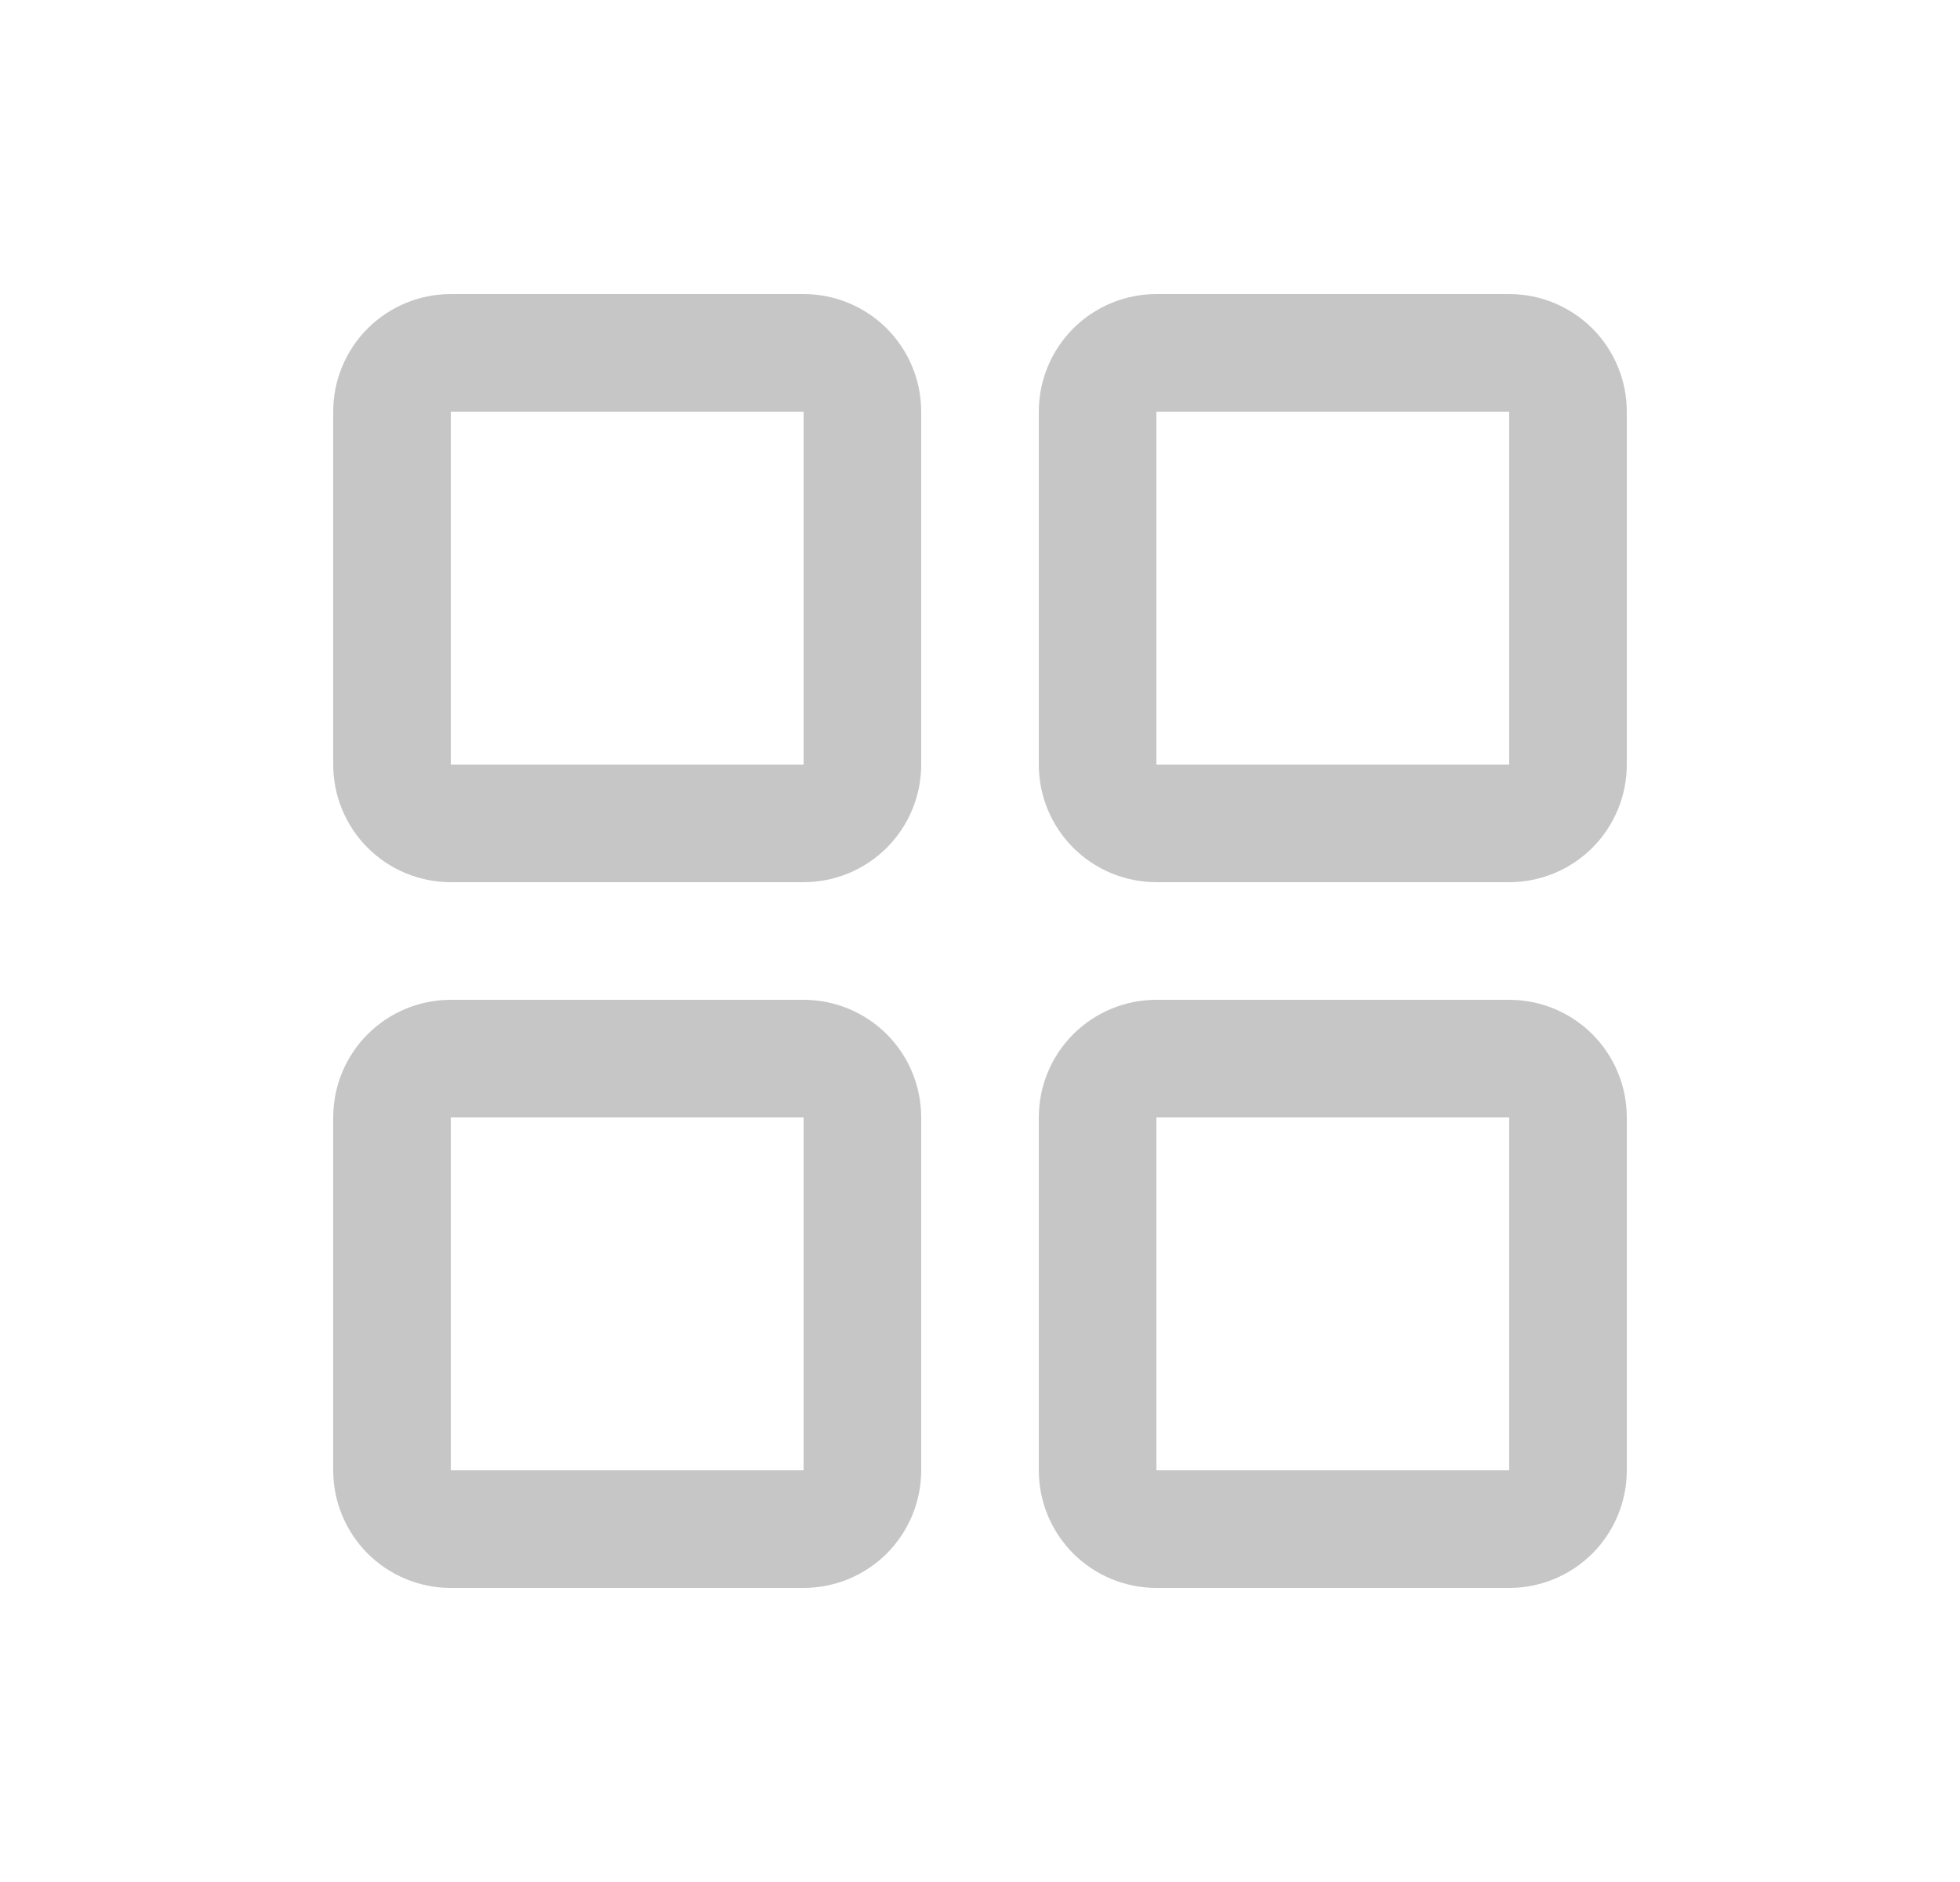
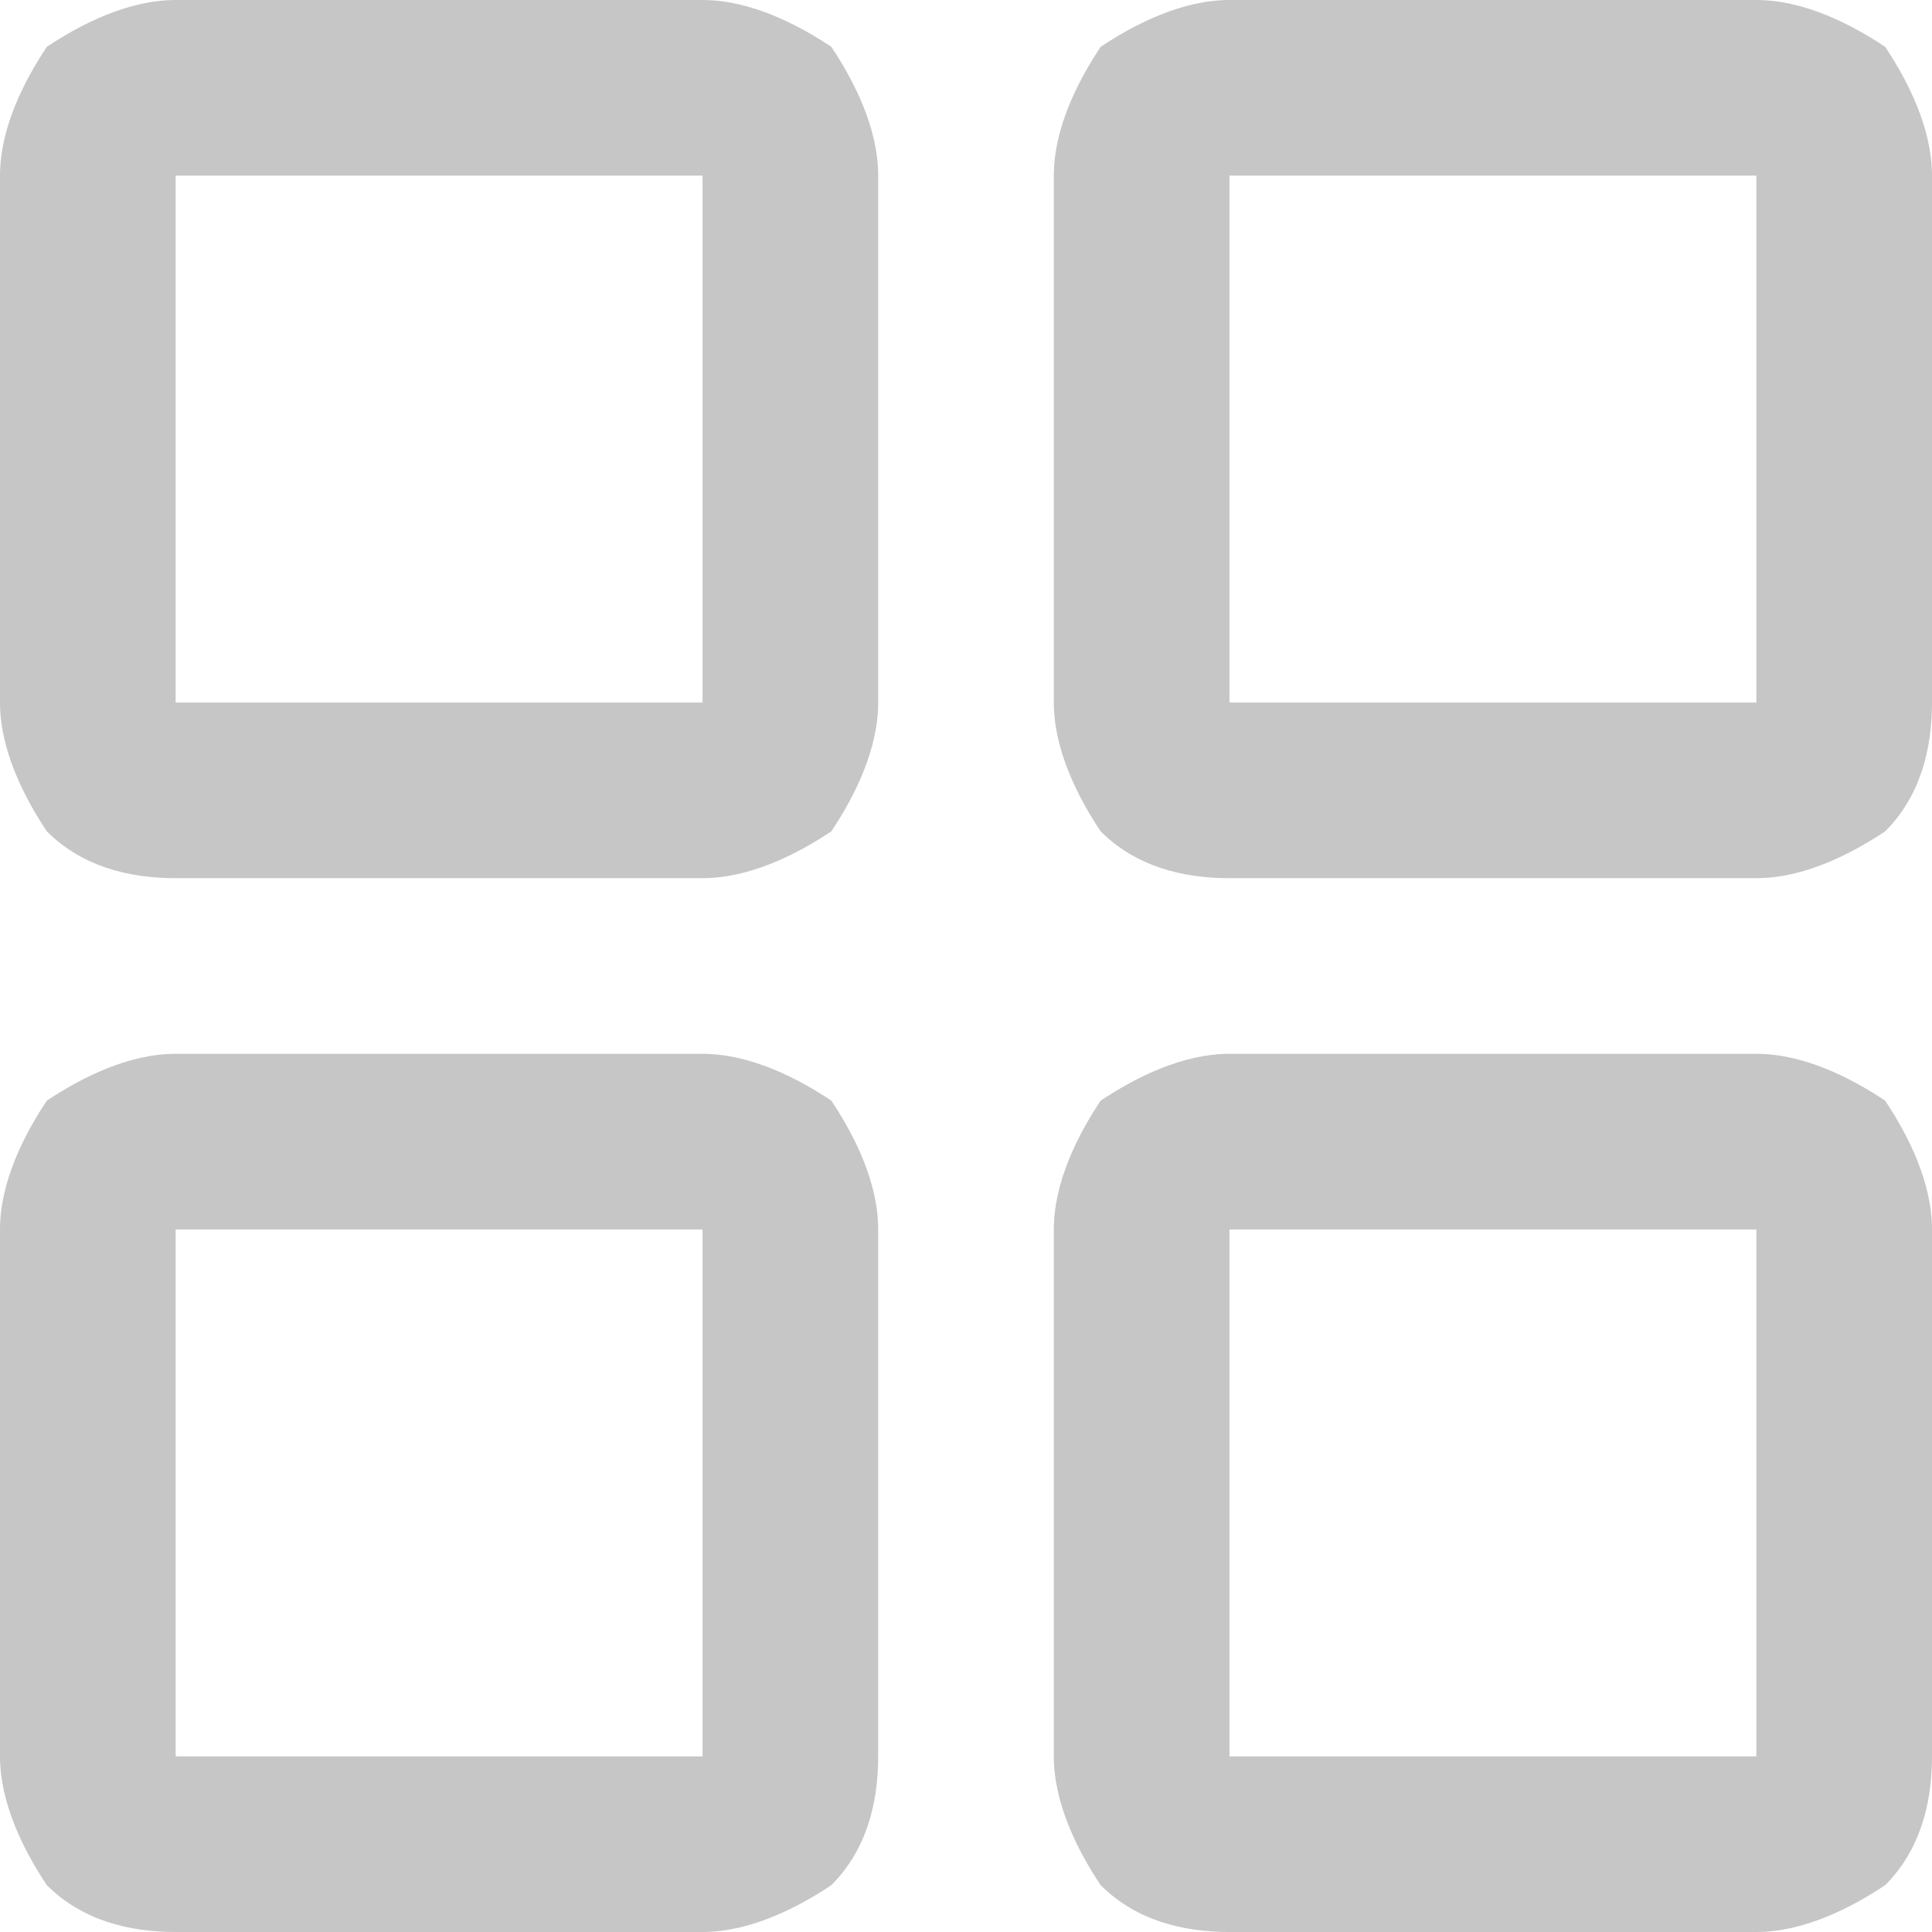
- <svg xmlns="http://www.w3.org/2000/svg" width="25" height="24" viewBox="0 0 25 24" fill="none">
-   <path d="M10.25 3.75H5.75C5.352 3.75 4.971 3.908 4.689 4.189C4.408 4.471 4.25 4.852 4.25 5.25V9.75C4.25 10.148 4.408 10.529 4.689 10.811C4.971 11.092 5.352 11.25 5.75 11.25H10.25C10.648 11.25 11.029 11.092 11.311 10.811C11.592 10.529 11.75 10.148 11.75 9.75V5.25C11.75 4.852 11.592 4.471 11.311 4.189C11.029 3.908 10.648 3.75 10.25 3.75ZM10.25 9.75H5.75V5.25H10.25V9.75ZM19.25 3.75H14.75C14.352 3.75 13.971 3.908 13.689 4.189C13.408 4.471 13.25 4.852 13.25 5.25V9.75C13.25 10.148 13.408 10.529 13.689 10.811C13.971 11.092 14.352 11.25 14.75 11.25H19.25C19.648 11.25 20.029 11.092 20.311 10.811C20.592 10.529 20.75 10.148 20.75 9.75V5.25C20.75 4.852 20.592 4.471 20.311 4.189C20.029 3.908 19.648 3.75 19.25 3.75ZM19.25 9.75H14.75V5.25H19.25V9.75ZM10.25 12.75H5.75C5.352 12.75 4.971 12.908 4.689 13.189C4.408 13.471 4.25 13.852 4.25 14.25V18.75C4.25 19.148 4.408 19.529 4.689 19.811C4.971 20.092 5.352 20.25 5.75 20.25H10.25C10.648 20.25 11.029 20.092 11.311 19.811C11.592 19.529 11.75 19.148 11.75 18.75V14.25C11.75 13.852 11.592 13.471 11.311 13.189C11.029 12.908 10.648 12.75 10.25 12.75ZM10.25 18.75H5.75V14.25H10.25V18.75ZM19.25 12.75H14.75C14.352 12.75 13.971 12.908 13.689 13.189C13.408 13.471 13.25 13.852 13.25 14.25V18.75C13.25 19.148 13.408 19.529 13.689 19.811C13.971 20.092 14.352 20.25 14.75 20.25H19.25C19.648 20.25 20.029 20.092 20.311 19.811C20.592 19.529 20.75 19.148 20.75 18.75V14.25C20.75 13.852 20.592 13.471 20.311 13.189C20.029 12.908 19.648 12.75 19.25 12.75ZM19.25 18.75H14.75V14.25H19.25V18.75Z" fill="#C6C6C6" />
+ <svg xmlns="http://www.w3.org/2000/svg" version="1.1" id="Layer_1" x="0px" y="0px" viewBox="0 0 16.5 16.5" style="enable-background:new 0 0 16.5 16.5;" xml:space="preserve">
+   <style type="text/css">
+ 	.st0{fill:#C6C6C6;}
+ </style>
+   <g>
+     <path class="st0" d="M7.1,0.4C6.8,0.2,6.4,0,6,0H1.5C1.1,0,0.7,0.2,0.4,0.4C0.2,0.7,0,1.1,0,1.5V6c0,0.4,0.2,0.8,0.4,1.1   c0.3,0.3,0.7,0.4,1.1,0.4H6c0.4,0,0.8-0.2,1.1-0.4C7.3,6.8,7.5,6.4,7.5,6V1.5C7.5,1.1,7.3,0.7,7.1,0.4z M6,6H1.5V1.5H6V6z" />
+     <path class="st0" d="M16.1,0.4C15.8,0.2,15.4,0,15,0h-4.5c-0.4,0-0.8,0.2-1.1,0.4C9.2,0.7,9,1.1,9,1.5V6c0,0.4,0.2,0.8,0.4,1.1   c0.3,0.3,0.7,0.4,1.1,0.4H15c0.4,0,0.8-0.2,1.1-0.4c0.3-0.3,0.4-0.7,0.4-1.1V1.5C16.5,1.1,16.3,0.7,16.1,0.4z M15,6h-4.5V1.5H15V6z   " />
+     <path class="st0" d="M7.1,9.4C6.8,9.2,6.4,9,6,9H1.5C1.1,9,0.7,9.2,0.4,9.4C0.2,9.7,0,10.1,0,10.5V15c0,0.4,0.2,0.8,0.4,1.1   c0.3,0.3,0.7,0.4,1.1,0.4H6c0.4,0,0.8-0.2,1.1-0.4c0.3-0.3,0.4-0.7,0.4-1.1v-4.5C7.5,10.1,7.3,9.7,7.1,9.4z M6,15H1.5v-4.5H6V15z" />
+     <path class="st0" d="M16.1,9.4C15.8,9.2,15.4,9,15,9h-4.5c-0.4,0-0.8,0.2-1.1,0.4C9.2,9.7,9,10.1,9,10.5V15c0,0.4,0.2,0.8,0.4,1.1   c0.3,0.3,0.7,0.4,1.1,0.4H15c0.4,0,0.8-0.2,1.1-0.4c0.3-0.3,0.4-0.7,0.4-1.1v-4.5C16.5,10.1,16.3,9.7,16.1,9.4z M15,15h-4.5v-4.5   H15V15z" />
+   </g>
</svg>
